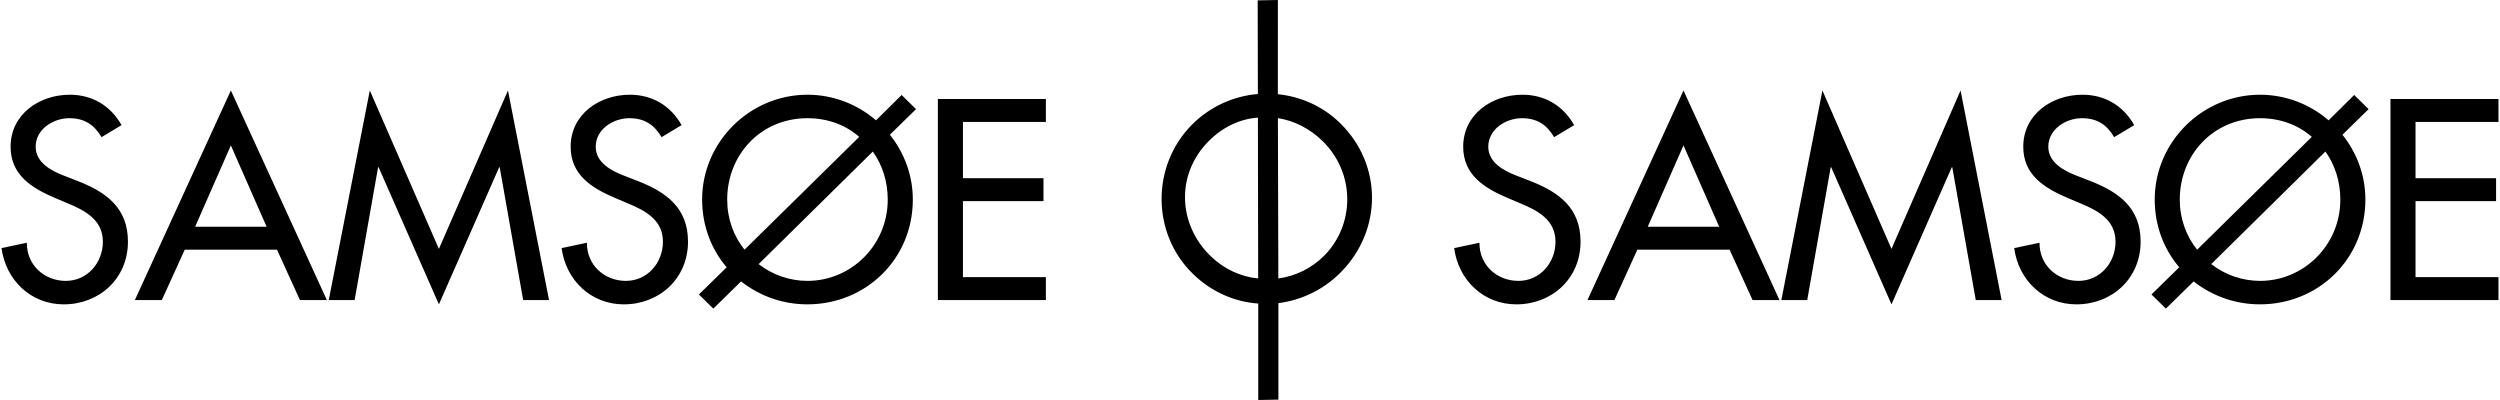
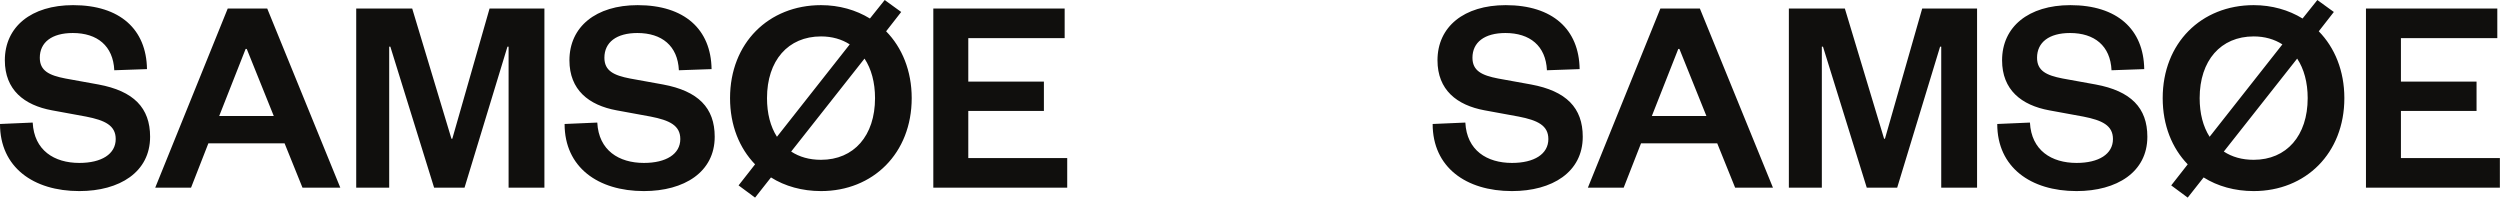
- <svg xmlns="http://www.w3.org/2000/svg" width="2500" height="400" viewBox="0 0 175.748 28.154">
-   <g fill-rule="evenodd" clip-rule="evenodd">
-     <path d="M7.039 9.653C6.514 8.771 5.838 8.32 4.768 8.32c-1.126 0-2.365.77-2.365 2.009 0 1.107 1.089 1.689 1.971 2.027l1.014.394c2.009.789 3.51 1.897 3.51 4.262 0 2.57-1.99 4.41-4.524 4.41-2.29 0-4.073-1.689-4.374-3.961l1.783-.375c-.019 1.559 1.22 2.684 2.741 2.684s2.609-1.275 2.609-2.758c0-1.521-1.221-2.178-2.44-2.686l-.977-.413C2.102 13.219.638 12.299.638 10.328c0-2.291 2.027-3.661 4.167-3.661 1.577 0 2.872.77 3.642 2.141l-1.408.845zM12.896 17.574l-1.614 3.547H9.385l6.758-14.753L22.9 21.121h-1.896l-1.615-3.547h-6.493zm3.247-7.34l-2.515 5.725h5.031l-2.516-5.725zM26.542 11.774h-.038l-1.651 9.347h-1.821l2.89-14.753 4.863 11.15 4.861-11.15 2.891 14.753h-1.821l-1.652-9.347h-.037l-4.242 9.648-4.243-9.648zM46.458 9.653c-.525-.882-1.202-1.333-2.271-1.333-1.126 0-2.365.77-2.365 2.009 0 1.107 1.089 1.689 1.971 2.027l1.014.394c2.009.789 3.511 1.897 3.511 4.262 0 2.57-1.99 4.41-4.524 4.41-2.29 0-4.073-1.689-4.373-3.961l1.783-.375c-.019 1.559 1.22 2.684 2.74 2.684 1.521 0 2.609-1.275 2.609-2.758 0-1.521-1.22-2.178-2.44-2.686l-.976-.413c-1.615-.694-3.079-1.614-3.079-3.585 0-2.291 2.027-3.661 4.167-3.661 1.577 0 2.872.77 3.642 2.141l-1.409.845zM51.039 18.812c-1.089-1.275-1.727-2.928-1.727-4.768 0-4.054 3.36-7.377 7.415-7.377 1.839 0 3.548.695 4.824 1.803l1.802-1.784 1.014.995-1.839 1.802c1.014 1.276 1.614 2.853 1.614 4.561 0 4.205-3.322 7.377-7.415 7.377a7.506 7.506 0 0 1-4.674-1.615L50.1 21.723l-1.014-.996 1.953-1.915zm9.329-9.178c-.938-.826-2.196-1.314-3.642-1.314-3.322 0-5.65 2.609-5.65 5.725 0 1.352.45 2.572 1.22 3.529l8.072-7.94zm-7.077 8.954a5.591 5.591 0 0 0 3.435 1.182c3.06 0 5.65-2.496 5.65-5.725 0-1.257-.375-2.44-1.051-3.378l-8.034 7.921zM65.905 6.968h7.602v1.615h-5.838v3.96h5.669v1.615h-5.669v5.35h5.838v1.613h-7.602V6.968zM109.281 9.653c-.525-.882-1.203-1.333-2.271-1.333-1.127 0-2.365.77-2.365 2.009 0 1.107 1.088 1.689 1.971 2.027l1.014.394c2.008.789 3.51 1.897 3.51 4.262 0 2.57-1.99 4.41-4.523 4.41-2.291 0-4.074-1.689-4.373-3.961l1.781-.375c-.018 1.559 1.221 2.684 2.742 2.684 1.52 0 2.609-1.275 2.609-2.758 0-1.521-1.221-2.178-2.441-2.686l-.975-.413c-1.615-.694-3.08-1.614-3.08-3.585 0-2.291 2.027-3.661 4.168-3.661 1.576 0 2.871.77 3.641 2.141l-1.408.845zM115.137 17.574l-1.615 3.547h-1.895l6.758-14.753 6.758 14.753h-1.896l-1.615-3.547h-6.495zm3.248-7.34l-2.516 5.725h5.029l-2.513-5.725zM128.783 11.774h-.037l-1.652 9.347h-1.821l2.891-14.753 4.861 11.15 4.862-11.15 2.89 14.753h-1.82l-1.652-9.347h-.037l-4.243 9.648-4.242-9.648zM148.699 9.653c-.525-.882-1.201-1.333-2.271-1.333-1.127 0-2.365.77-2.365 2.009 0 1.107 1.09 1.689 1.971 2.027l1.014.394c2.01.789 3.512 1.897 3.512 4.262 0 2.57-1.99 4.41-4.525 4.41-2.289 0-4.072-1.689-4.373-3.961l1.783-.375c-.018 1.559 1.221 2.684 2.74 2.684 1.521 0 2.609-1.275 2.609-2.758 0-1.521-1.221-2.178-2.439-2.686l-.977-.413c-1.615-.694-3.078-1.614-3.078-3.585 0-2.291 2.027-3.661 4.168-3.661 1.576 0 2.871.77 3.641 2.141l-1.41.845zM153.279 18.812c-1.088-1.275-1.727-2.928-1.727-4.768 0-4.054 3.359-7.377 7.414-7.377 1.84 0 3.549.695 4.824 1.803l1.803-1.784 1.014.995-1.84 1.802c1.014 1.276 1.613 2.853 1.613 4.561 0 4.205-3.322 7.377-7.414 7.377a7.51 7.51 0 0 1-4.674-1.615l-1.953 1.916-1.014-.996 1.954-1.914zm9.33-9.178c-.939-.826-2.197-1.314-3.643-1.314-3.322 0-5.65 2.609-5.65 5.725 0 1.352.451 2.572 1.221 3.529l8.072-7.94zm-7.078 8.954a5.596 5.596 0 0 0 3.436 1.182c3.061 0 5.65-2.496 5.65-5.725 0-1.257-.375-2.44-1.051-3.378l-8.035 7.921zM168.146 6.968h7.602v1.615h-5.838v3.96h5.67v1.615h-5.67v5.35h5.838v1.613h-7.602V6.968zM88.454 21.365c-1.674-.117-3.3-.818-4.614-2.105-2.896-2.838-2.916-7.564-.077-10.459a7.399 7.399 0 0 1 4.665-2.184l-.013-6.59L89.836 0l-.002 6.629c1.621.17 3.168.845 4.387 2.041 3.004 2.944 2.943 7.537.078 10.459a7.496 7.496 0 0 1-4.426 2.207v6.791l-1.418.027-.001-6.789zM88.43 8.277c-1.247.092-2.476.648-3.488 1.681-2.326 2.372-2.092 5.86.133 8.042.965.945 2.152 1.479 3.374 1.6L88.43 8.277zm1.439 11.321a5.587 5.587 0 0 0 3.25-1.625c2.141-2.186 2.172-5.782-.133-8.042-.898-.88-2.006-1.44-3.148-1.615l.031 11.282z" />
+ <svg xmlns="http://www.w3.org/2000/svg" version="1.1" id="svg2" width="131.907" height="10.427" viewBox="0 0 131.907 10.427">
+   <defs id="defs6" />
+   <g id="g8" transform="matrix(1.333333,0,0,-1.333333,0,10.42667)">
+     <g id="g10" transform="scale(0.1)">
+       <path d="m 566.93,29.137 c 0,-17.098 13.164,-26.551 31.386,-26.551 15.977,0 28.012,7.539 28.012,21.488 0,11.477 -6.523,18.113 -20.473,20.699 l -13.05,2.363 c -6.414,1.238 -10.125,3.039 -10.125,8.215 0,6.074 4.722,9.785 13.05,9.785 9.672,0 15.973,-5.062 16.422,-14.738 l 12.942,0.453 c -0.227,15.75 -10.692,25.312 -29.25,25.312 -16.539,0 -27,-8.551 -27,-21.828 0,-11.699 7.648,-17.773 18.672,-19.797 l 13.5,-2.477 c 7.425,-1.461 11.703,-3.488 11.703,-8.887 0,-5.965 -5.625,-9.449 -14.403,-9.449 -9.898,0 -17.886,4.949 -18.449,15.973 z m 90.113,45.676 -28.688,-70.875 h 14.172 l 6.864,17.551 h 30.152 l 7.086,-17.551 h 14.965 l -28.914,70.875 z m 7.086,-15.977 h 0.449 l 10.688,-26.547 h -21.598 z m 86.625,-54.898 16.984,55.801 h 0.45 V 3.938 h 14.179 v 70.875 H 760.652 L 745.914,23.289 h -0.336 l -15.527,51.523 h -22.16 V 3.938 h 13.05 v 55.801 h 0.45 L 738.715,3.938 Z m 39.598,25.199 c 0,-17.098 13.164,-26.551 31.386,-26.551 15.977,0 28.016,7.539 28.016,21.488 0,11.477 -6.527,18.113 -20.477,20.699 l -13.05,2.363 c -6.414,1.238 -10.125,3.039 -10.125,8.215 0,6.074 4.726,9.785 13.05,9.785 9.676,0 15.977,-5.062 16.426,-14.738 l 12.938,0.453 c -0.227,15.75 -10.688,25.312 -29.25,25.312 -16.539,0 -27,-8.551 -27,-21.828 0,-11.699 7.648,-17.773 18.672,-19.797 l 13.5,-2.477 c 7.425,-1.461 11.703,-3.488 11.703,-8.887 0,-5.965 -5.625,-9.449 -14.403,-9.449 -9.898,0 -17.886,4.949 -18.449,15.973 z M 927.711,39.375 c 0,10.801 -3.824,20.023 -10.125,26.438 l 5.965,7.648 -6.528,4.727 -5.847,-7.312 c -5.516,3.375 -12.153,5.289 -19.352,5.289 -20.699,0 -36,-14.965 -36,-36.789 0,-10.801 3.711,-19.801 9.899,-26.211 L 859.199,4.836 865.723,0 l 6.3,7.988 C 877.535,4.5 884.398,2.586 891.824,2.586 c 20.586,0 35.887,14.965 35.887,36.789 m -14.512,0 c 0,-14.852 -8.324,-24.414 -21.375,-24.414 -4.613,0 -8.551,1.125 -11.812,3.266 l 29.023,36.785 c 2.703,-4.051 4.164,-9.449 4.164,-15.637 m -42.75,0 c 0,14.852 8.324,24.414 21.375,24.414 4.387,0 8.211,-1.125 11.364,-3.152 L 874.387,24.074 c -2.586,4.051 -3.938,9.227 -3.938,15.301 M 989.25,15.637 h -39.152 v 18.676 h 29.925 v 11.586 h -29.925 v 17.215 h 38.14 V 74.812 H 936.262 V 3.938 h 52.988 v 11.699" style="fill:#100f0d;fill-opacity:1;fill-rule:nonzero;stroke:none" id="path12" />
+       <path d="M 0,29.137 C 0,12.039 13.164,2.586 31.387,2.586 c 15.977,0 28.012,7.539 28.012,21.488 0,11.477 -6.523,18.113 -20.473,20.699 L 25.875,47.137 c -6.414,1.238 -10.125,3.039 -10.125,8.215 0,6.074 4.727,9.785 13.051,9.785 9.676,0 15.973,-5.062 16.426,-14.738 l 12.938,0.453 c -0.227,15.75 -10.688,25.312 -29.25,25.312 -16.539,0 -27,-8.551 -27,-21.828 0,-11.699 7.648,-17.773 18.672,-19.797 l 13.5,-2.477 c 7.426,-1.461 11.703,-3.488 11.703,-8.887 0,-5.965 -5.625,-9.449 -14.402,-9.449 -9.898,0 -17.887,4.949 -18.449,15.973 z M 90.113,74.812 61.426,3.938 h 14.176 l 6.859,17.551 h 30.152 l 7.086,-17.551 h 14.965 l -28.914,70.875 z m 7.086,-15.977 h 0.449 L 108.34,32.289 H 86.738 Z M 183.824,3.938 200.809,59.738 h 0.453 V 3.938 h 14.172 v 70.875 H 193.727 L 178.984,23.289 h -0.336 l -15.527,51.523 h -22.16 V 3.938 h 13.051 v 55.801 h 0.453 l 17.32,-55.801 z m 39.598,25.199 c 0,-17.098 13.164,-26.551 31.387,-26.551 15.976,0 28.015,7.539 28.015,21.488 0,11.477 -6.527,18.113 -20.476,20.699 l -13.051,2.363 c -6.41,1.238 -10.125,3.039 -10.125,8.215 0,6.074 4.726,9.785 13.051,9.785 9.675,0 15.976,-5.062 16.425,-14.738 l 12.938,0.453 c -0.227,15.75 -10.688,25.312 -29.25,25.312 -16.539,0 -27,-8.551 -27,-21.828 0,-11.699 7.648,-17.773 18.676,-19.797 l 13.5,-2.477 c 7.422,-1.461 11.699,-3.488 11.699,-8.887 0,-5.965 -5.625,-9.449 -14.402,-9.449 -9.899,0 -17.887,4.949 -18.45,15.973 z M 360.781,39.375 c 0,10.801 -3.824,20.023 -10.125,26.438 l 5.965,7.648 -6.527,4.727 -5.848,-7.312 c -5.512,3.375 -12.152,5.289 -19.351,5.289 -20.7,0 -36,-14.965 -36,-36.789 0,-10.801 3.714,-19.801 9.902,-26.211 L 292.27,4.836 298.797,0 305.094,7.988 C 310.609,4.5 317.469,2.586 324.895,2.586 c 20.585,0 35.886,14.965 35.886,36.789 m -14.511,0 c 0,-14.852 -8.325,-24.414 -21.375,-24.414 -4.614,0 -8.551,1.125 -11.813,3.266 l 29.027,36.785 c 2.7,-4.051 4.161,-9.449 4.161,-15.637 m -42.75,0 c 0,14.852 8.324,24.414 21.375,24.414 4.386,0 8.214,-1.125 11.363,-3.152 L 307.457,24.074 c -2.586,4.051 -3.937,9.227 -3.937,15.301 m 118.8,-23.738 h -39.148 v 18.676 h 29.922 v 11.586 h -29.922 v 17.215 h 38.137 V 74.812 H 369.332 V 3.938 h 52.988 v 11.699" style="fill:#100f0d;fill-opacity:1;fill-rule:nonzero;stroke:none" id="path14" />
+     </g>
  </g>
</svg>
